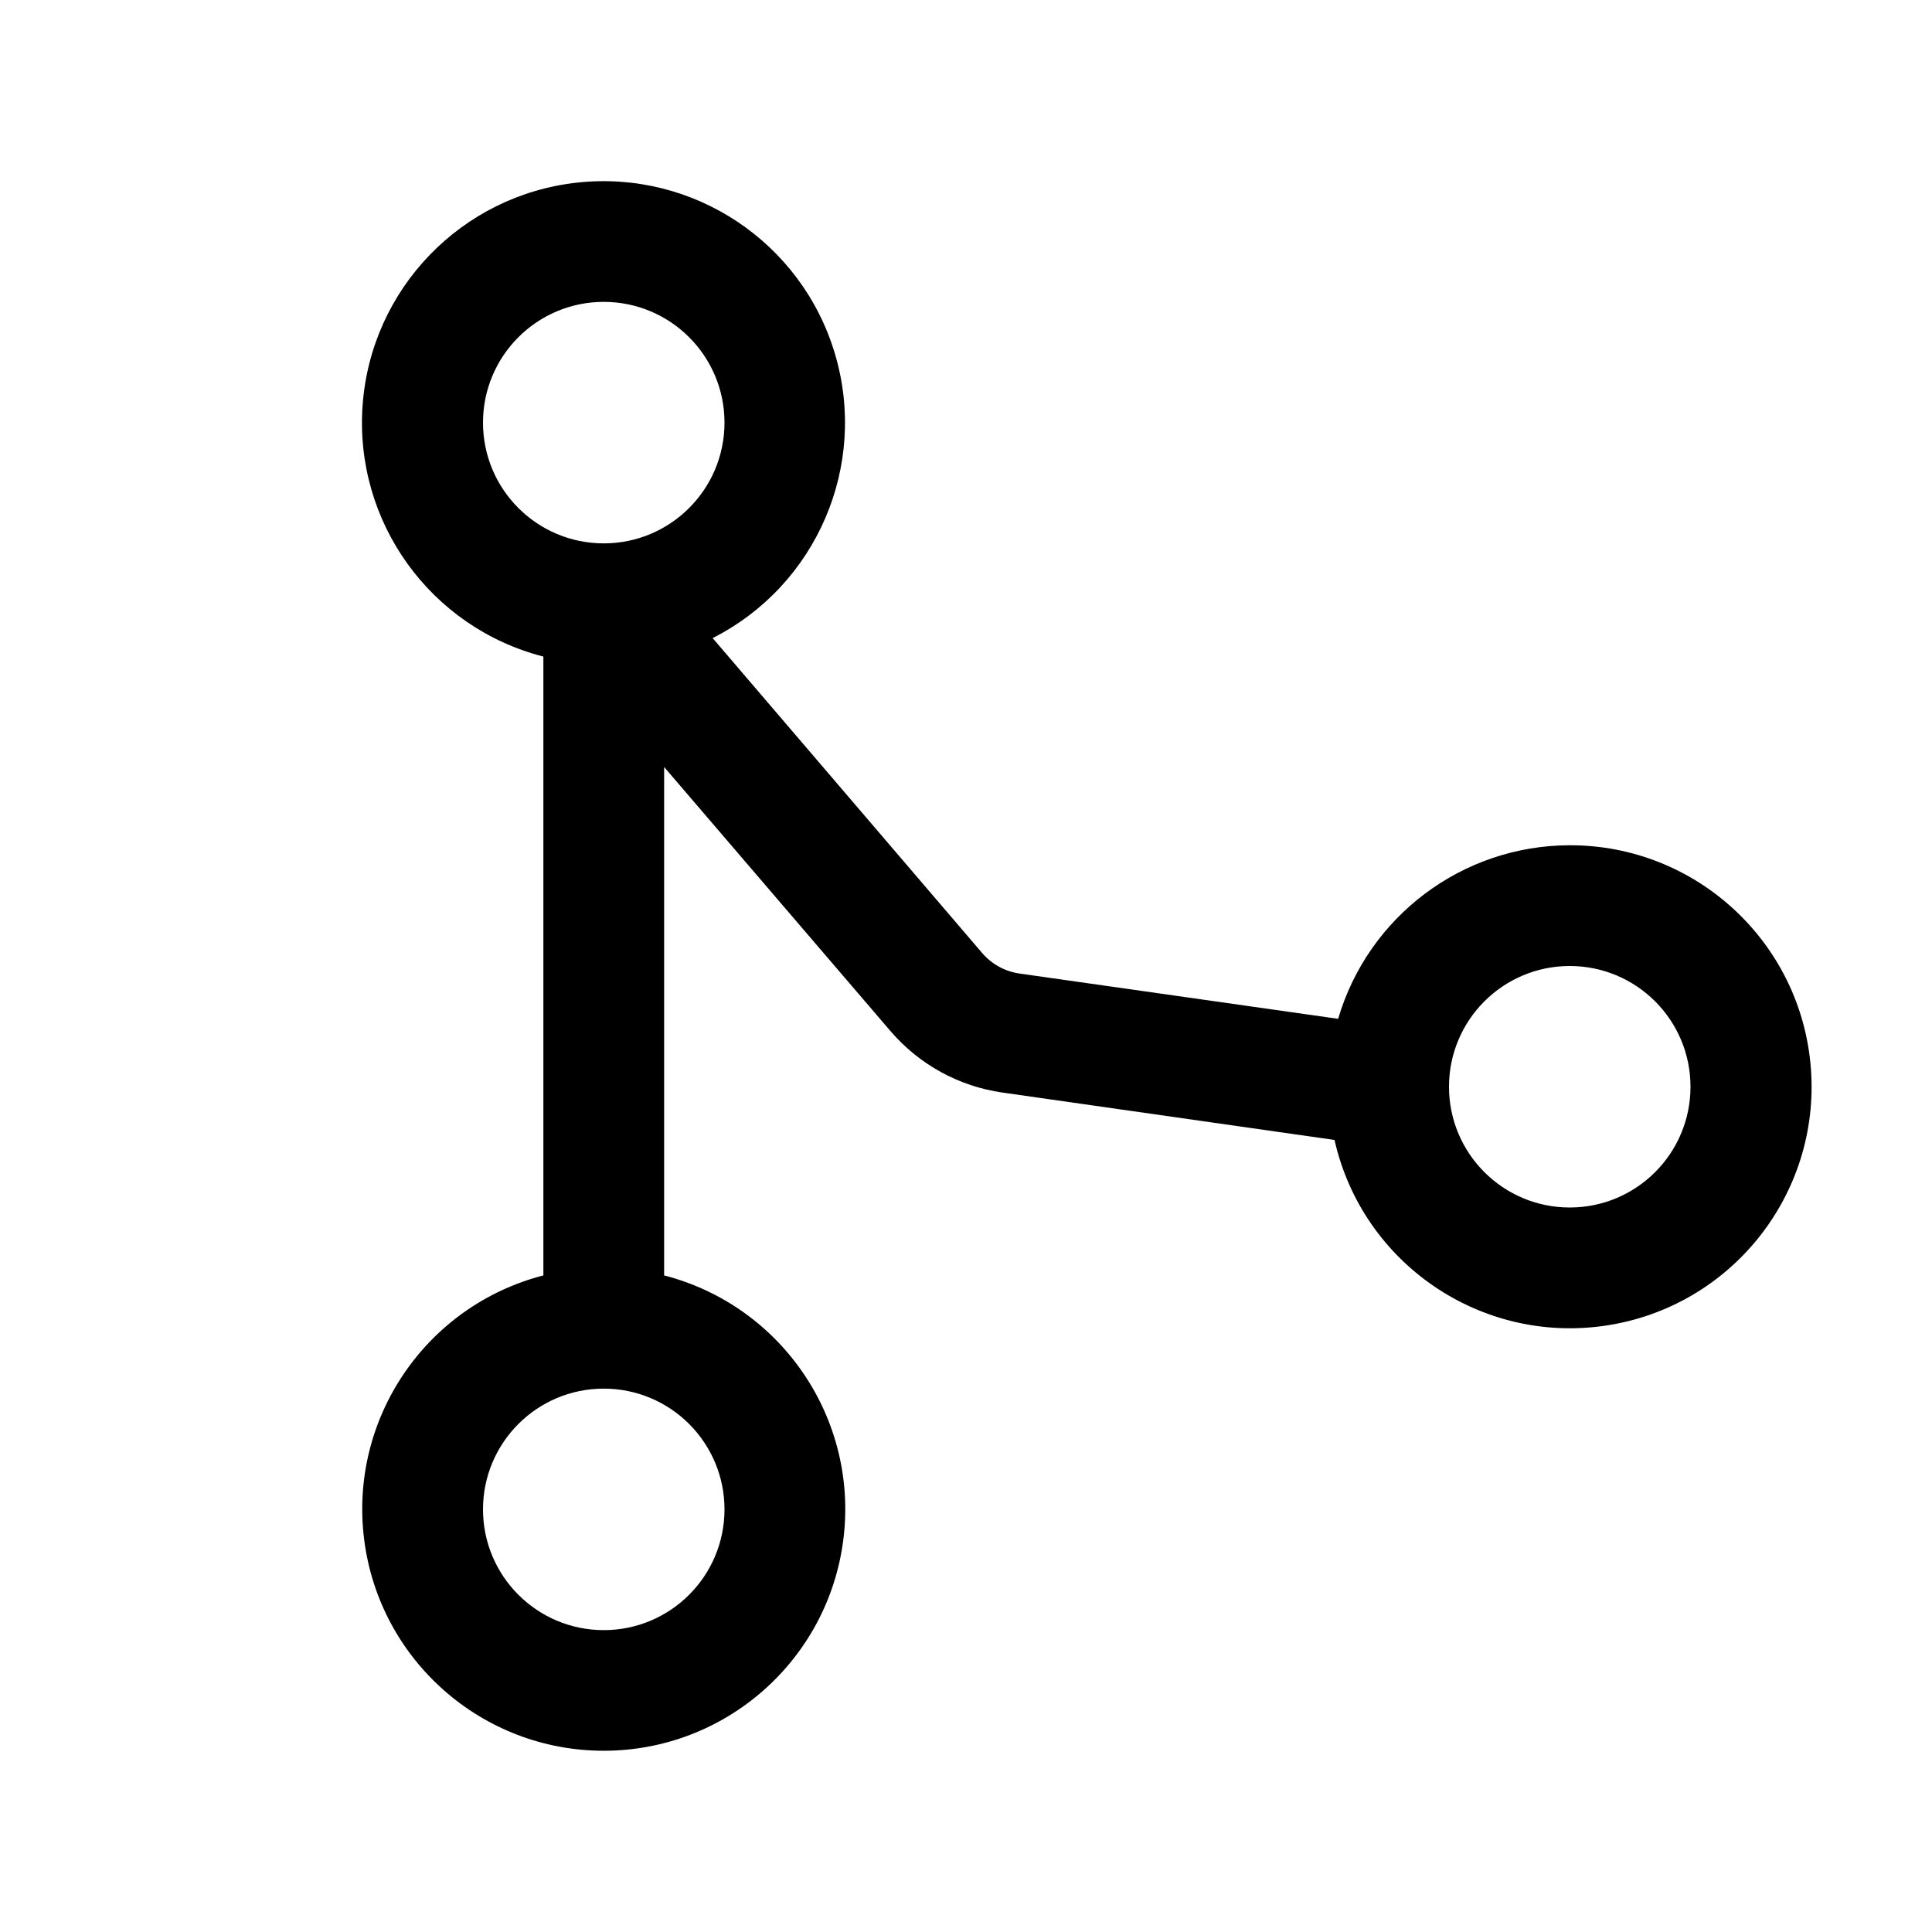
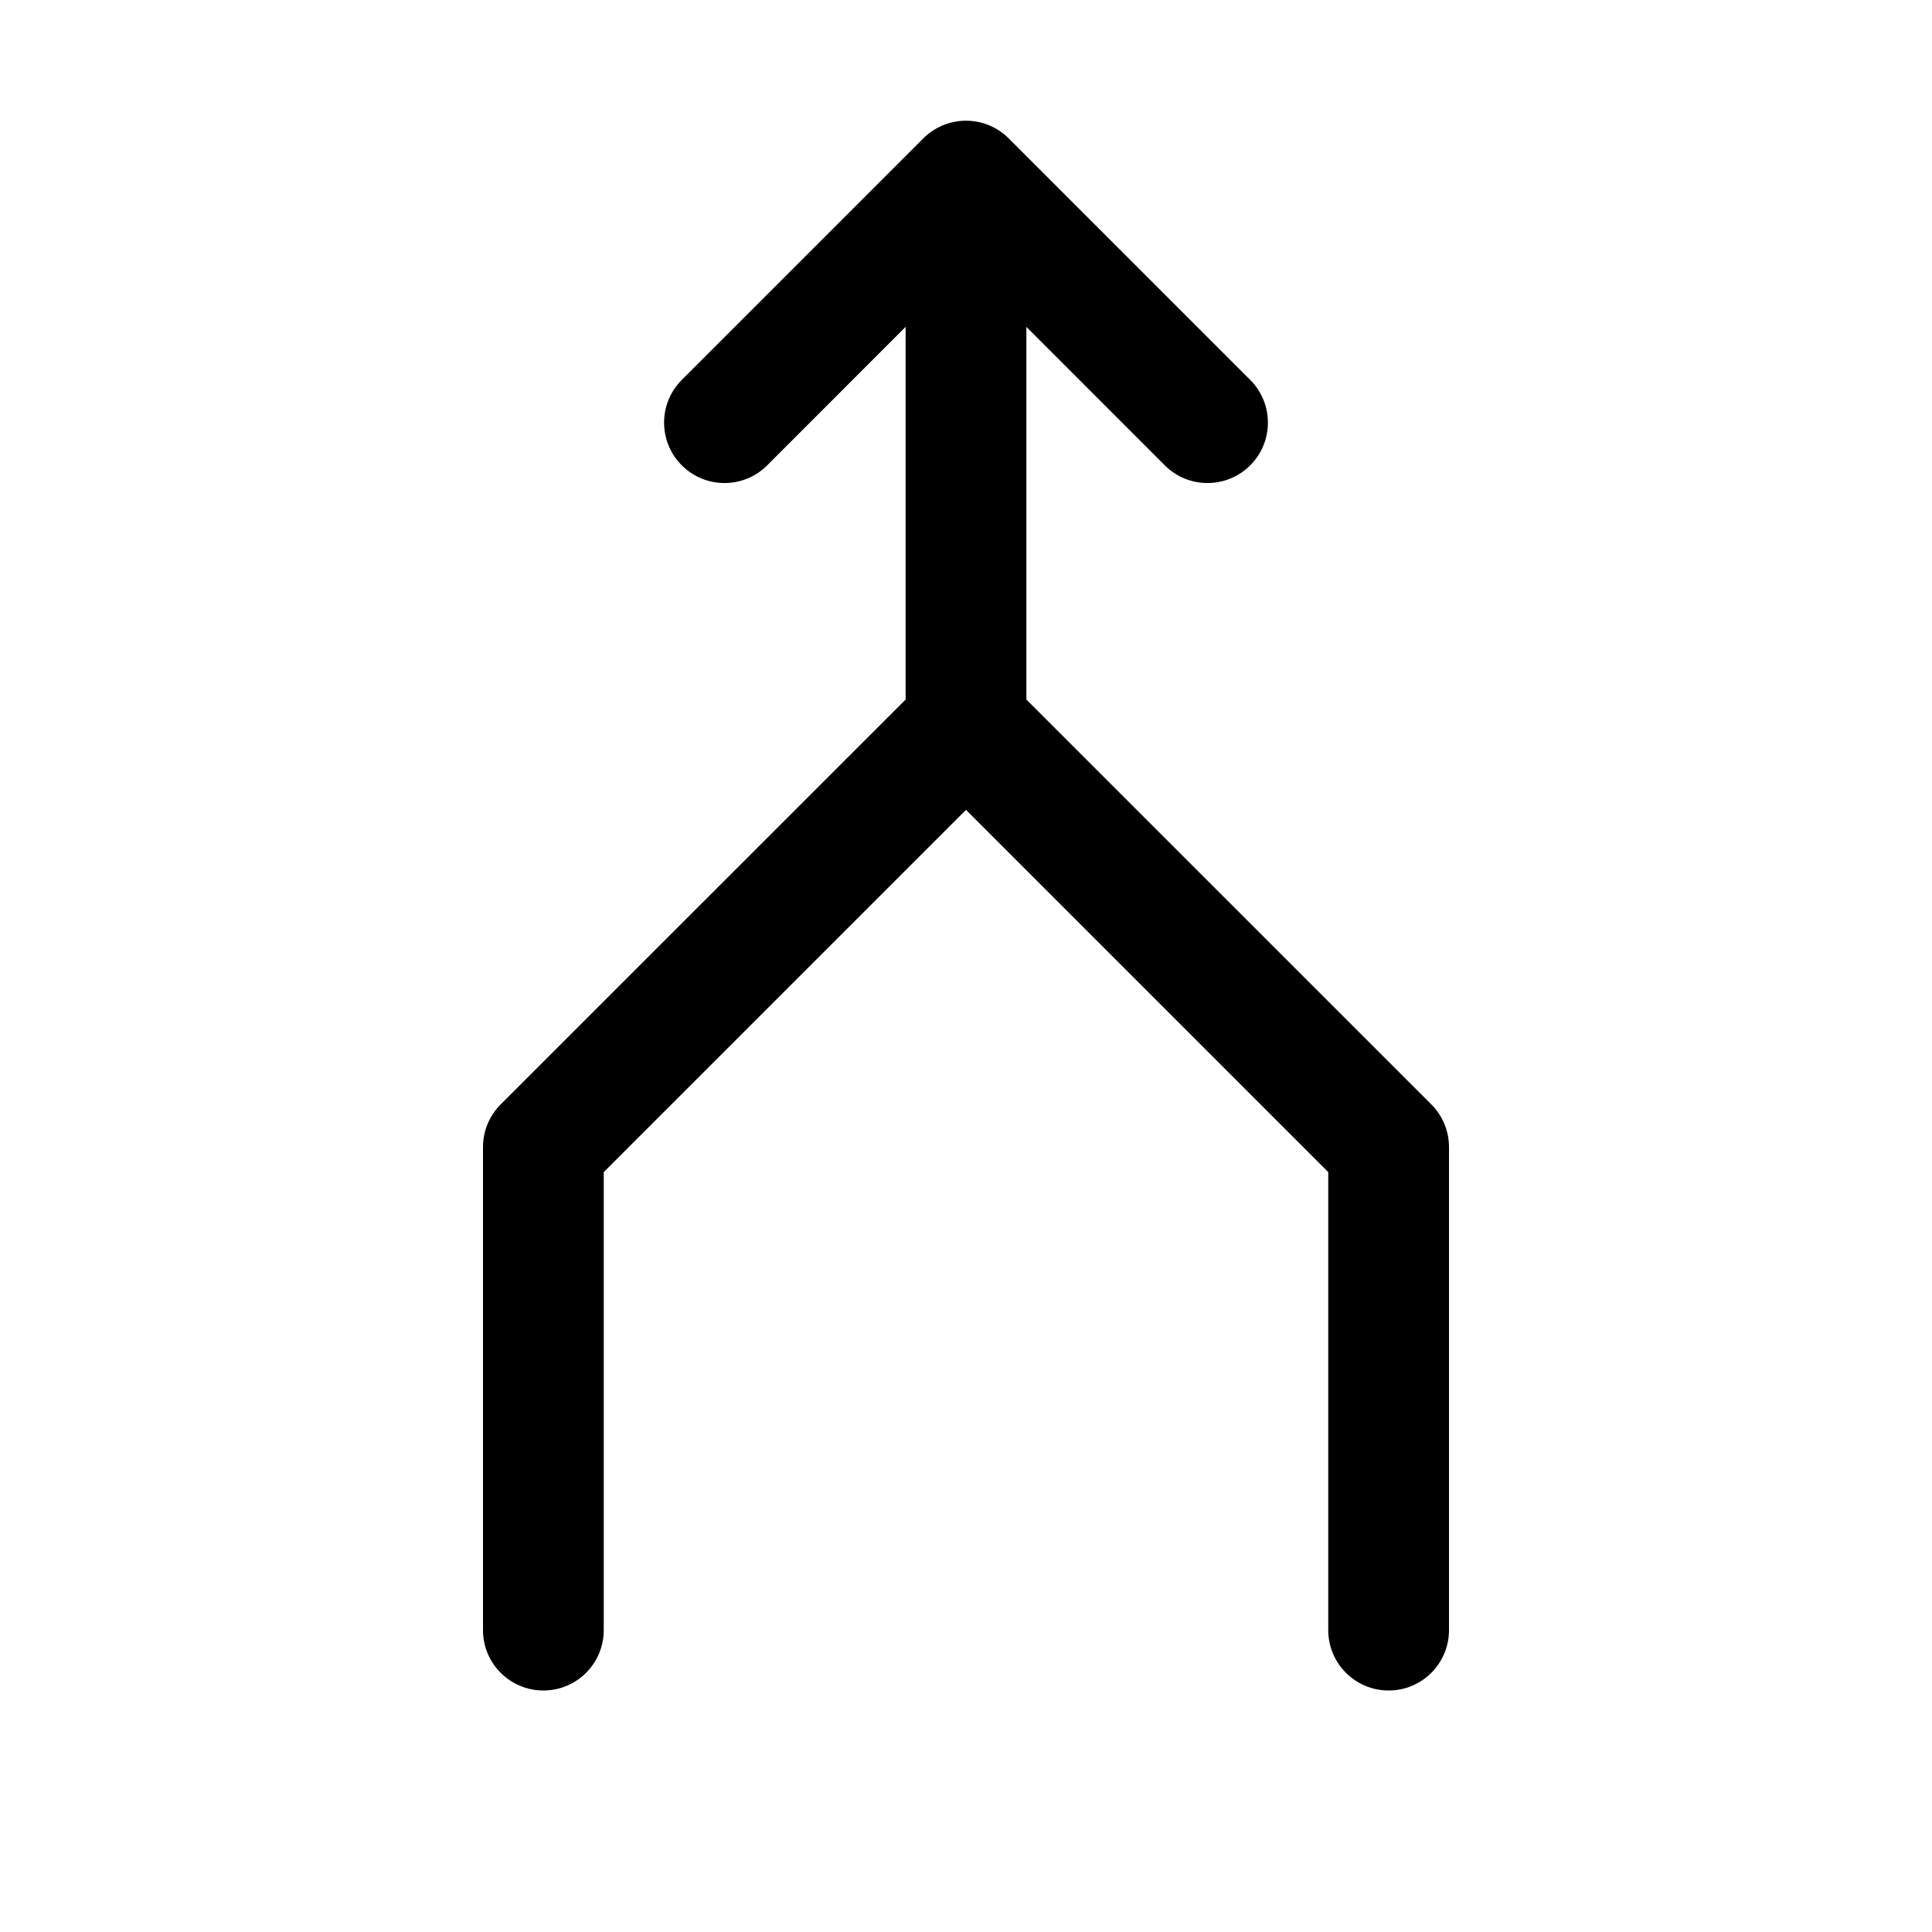
<svg xmlns="http://www.w3.org/2000/svg" viewBox="0 0 24 24" fill="currentColor">
-   <g transform="scale(0.09375)">
-     <path d="M208,112a32.05,32.05,0,0,0-30.69,23l-42.21-6a8,8,0,0,1-4.95-2.71L94.43,84.55A32,32,0,1,0,72,87v82a32,32,0,1,0,16,0V101.63l30,35a24,24,0,0,0,14.83,8.14l44,6.28A32,32,0,1,0,208,112ZM64,56A16,16,0,1,1,80,72,16,16,0,0,1,64,56ZM96,200a16,16,0,1,1-16-16A16,16,0,0,1,96,200Zm112-40a16,16,0,1,1,16-16A16,16,0,0,1,208,160Z" />
+   <g transform="rotate(180 12 12) scale(0.09375)">
+     <path d="M192,40v64a8,8,0,0,1-2.34,5.66L136,163.31v49.38l18.34-18.35a8,8,0,0,1,11.32,11.32l-32,32a8,8,0,0,1-11.32,0l-32-32a8,8,0,0,1,11.32-11.32L120,212.69V163.31L66.34,109.66A8,8,0,0,1,64,104V40a8,8,0,0,1,16,0v60.69l48,48,48-48V40a8,8,0,0,1,16,0Z" />
  </g>
</svg>
